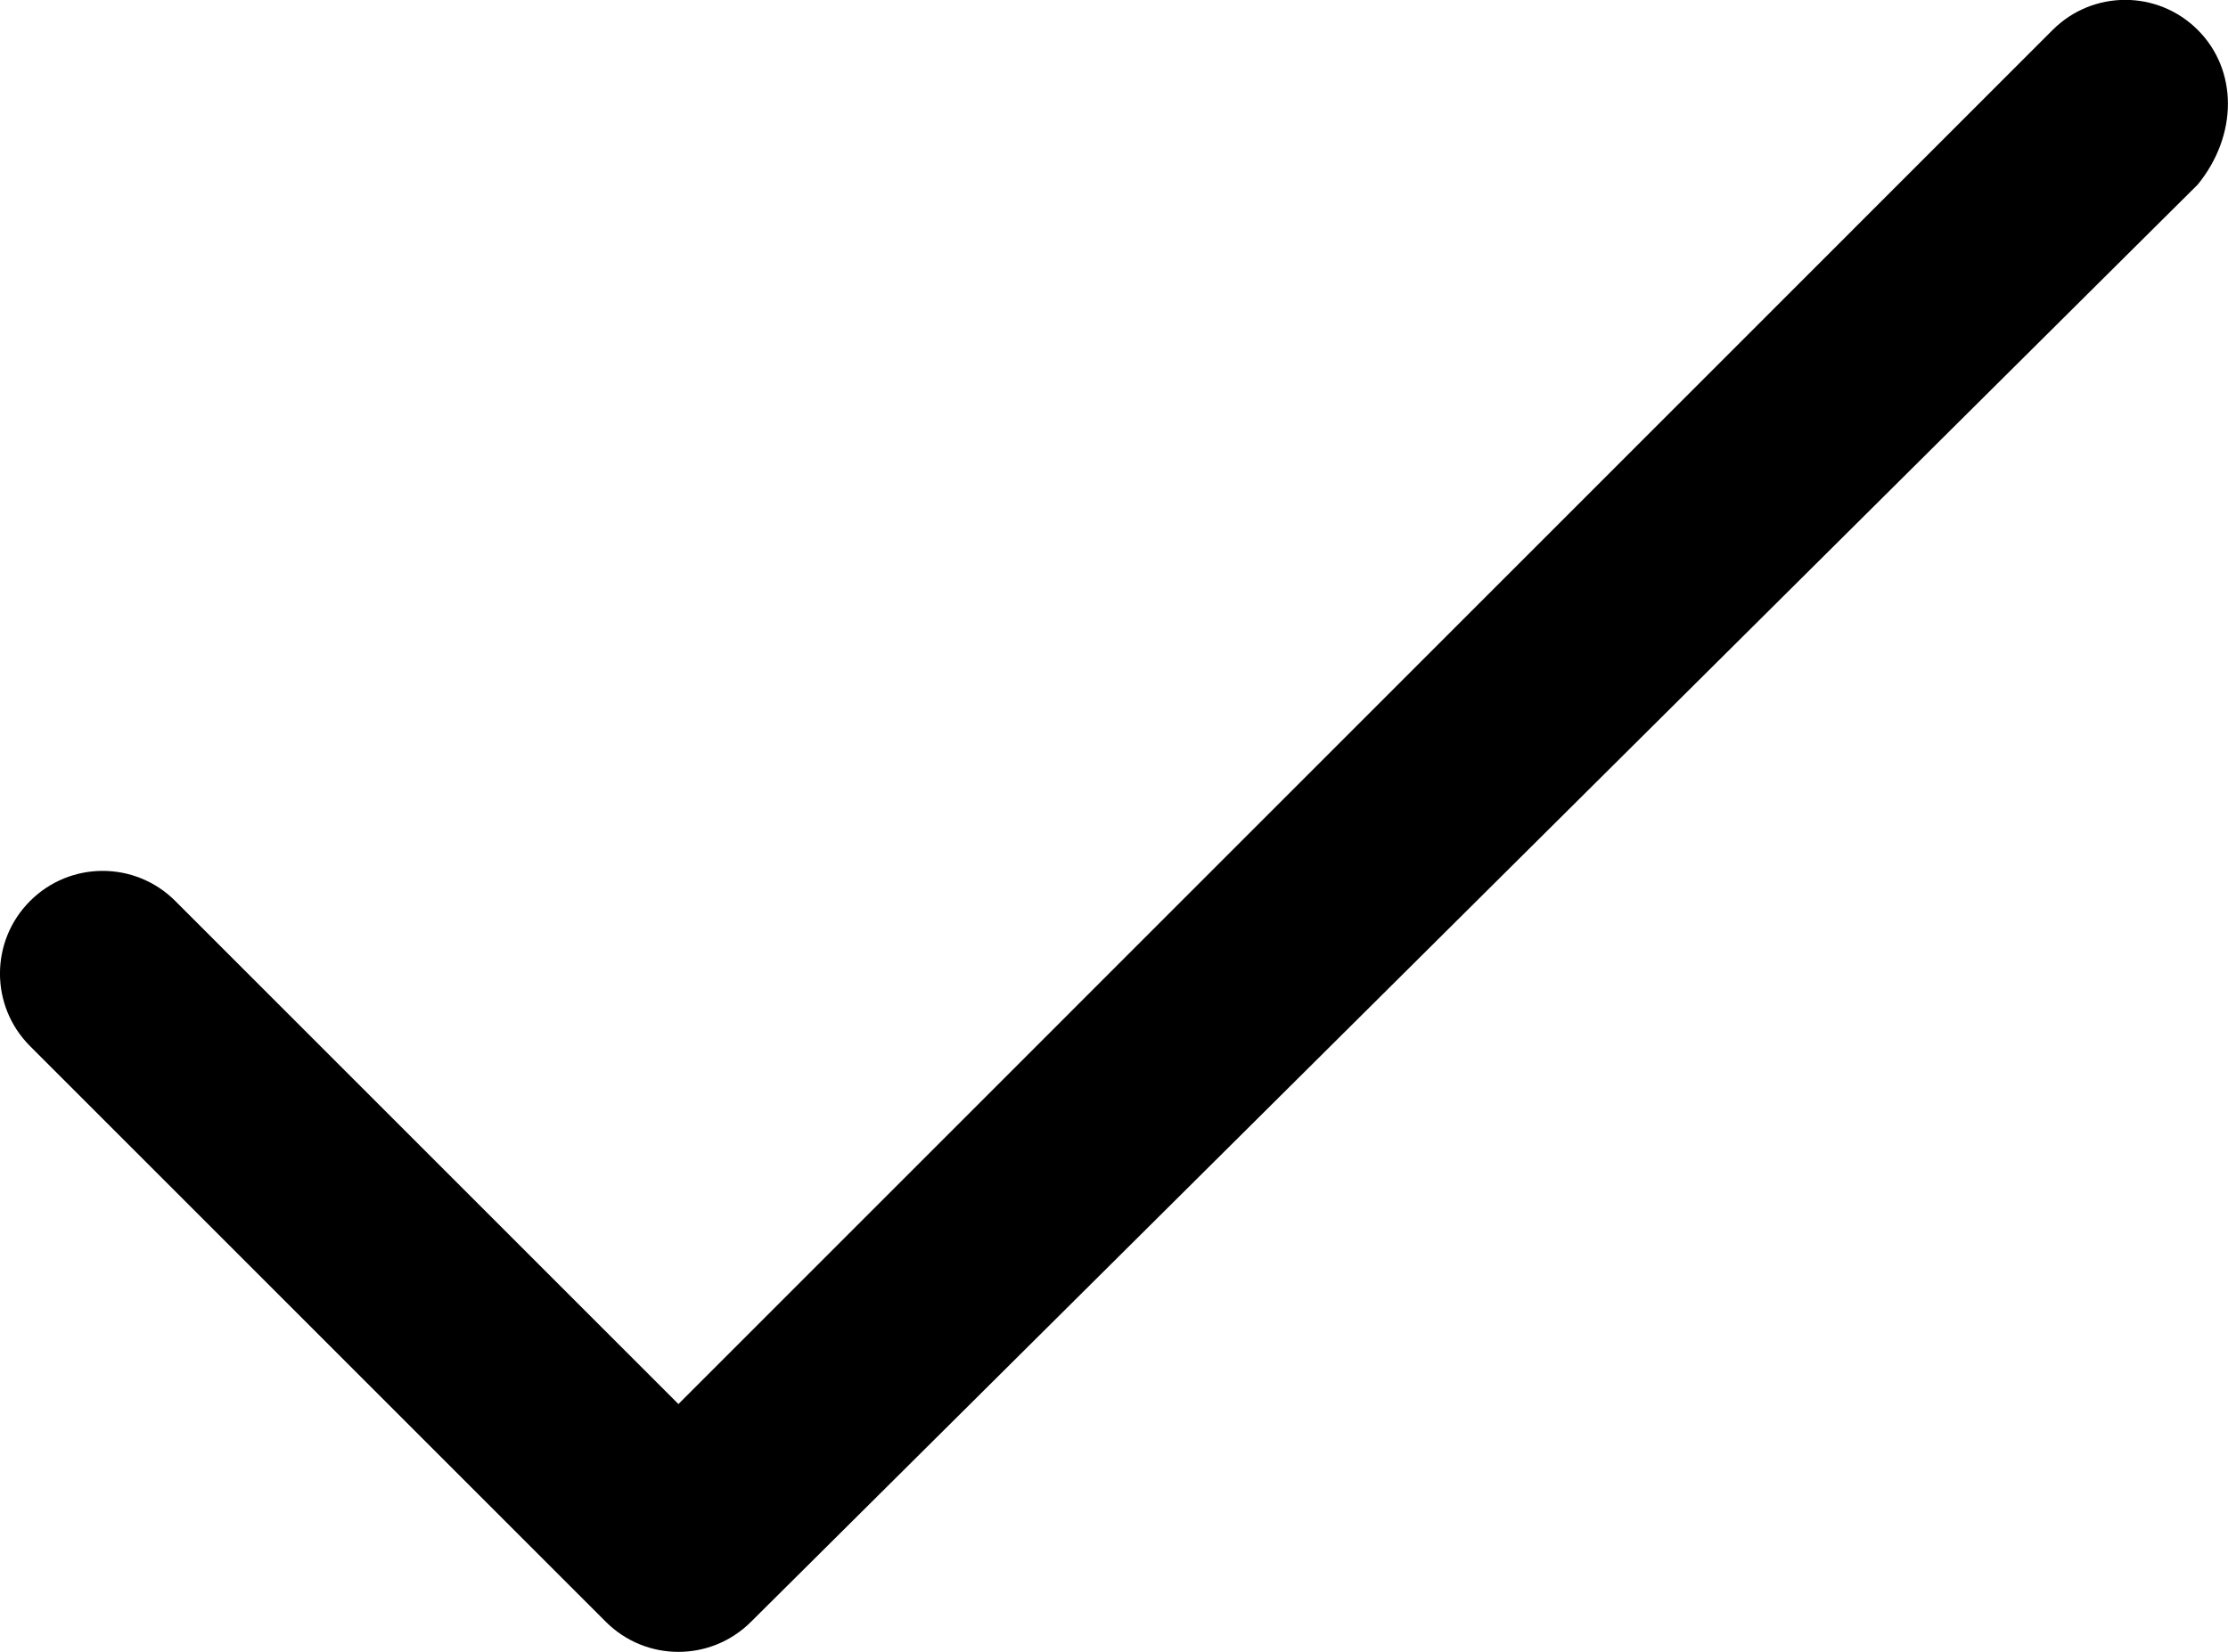
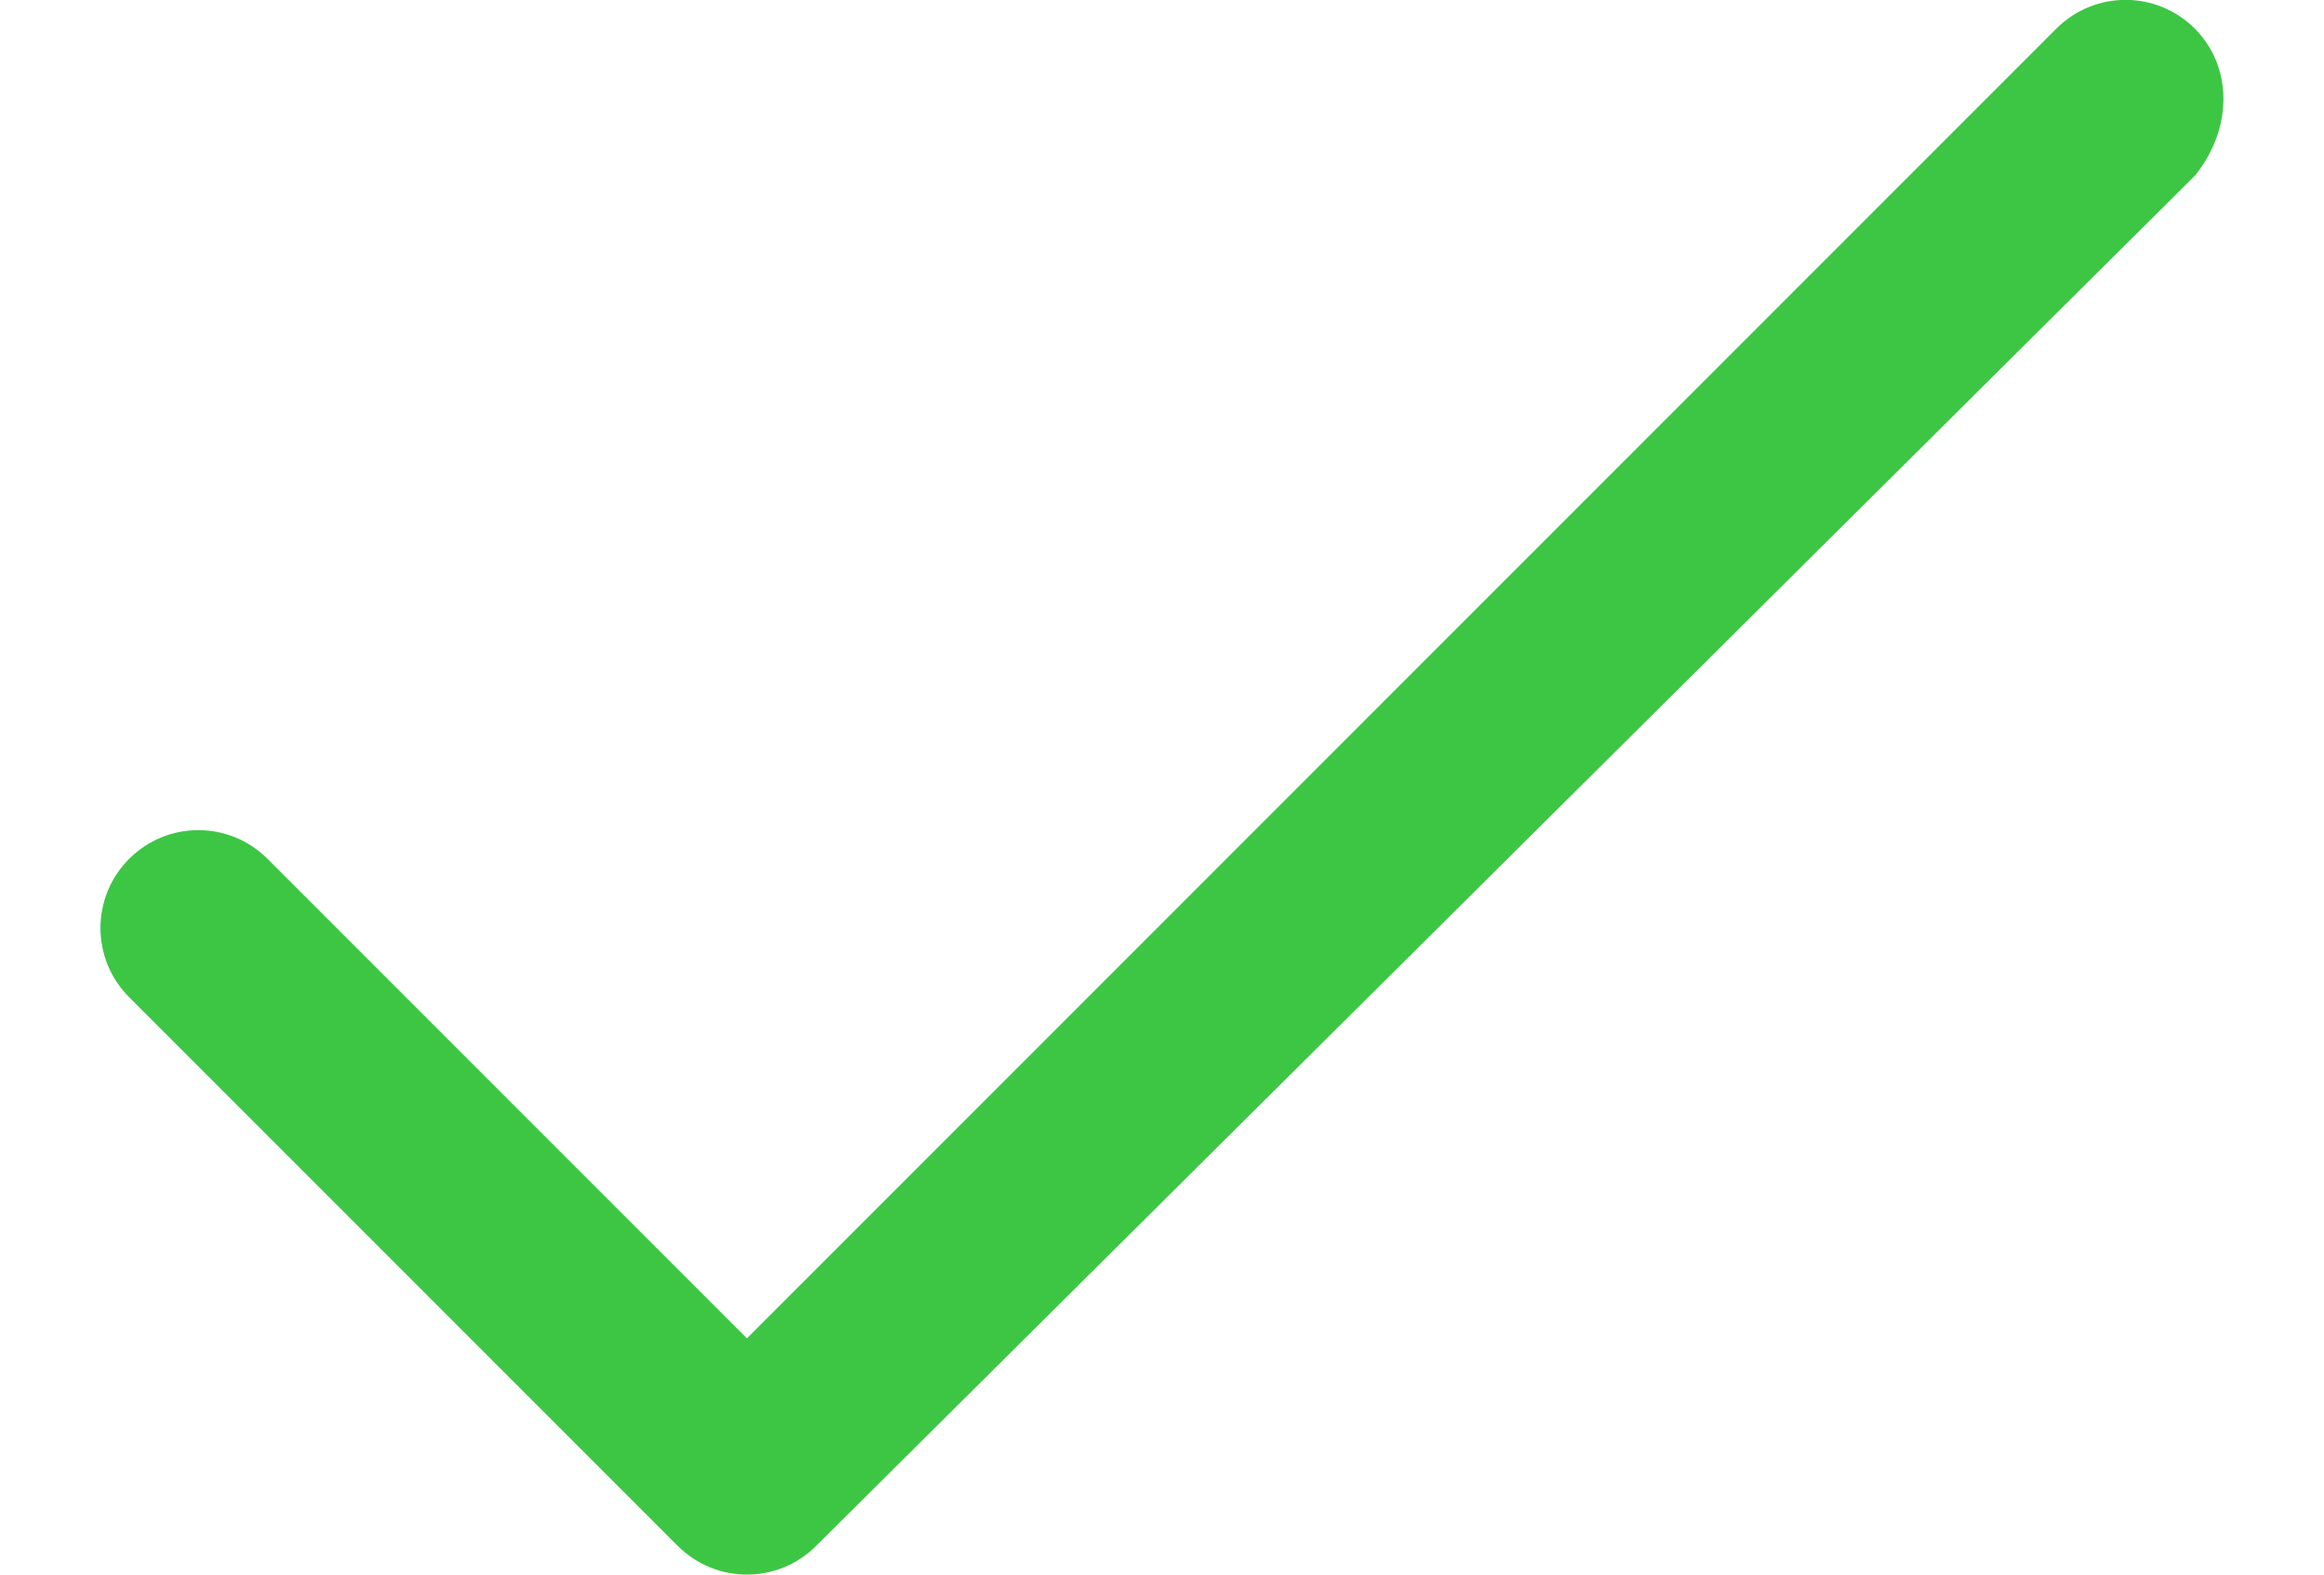
- <svg xmlns="http://www.w3.org/2000/svg" version="1.0" id="Layer_1" x="0px" y="0px" width="21.698px" height="16.09px" viewBox="-82.357 4.875 21.698 16.09" enable-background="new -82.357 4.875 21.698 16.09" xml:space="preserve">
+ <svg xmlns="http://www.w3.org/2000/svg" version="1.0" id="Layer_1" x="0px" y="0px" width="31px" height="21px" fill="#3dc644" viewBox="-82.357 4.875 21.698 16.09" enable-background="new -82.357 4.875 21.698 16.09" xml:space="preserve">
  <path d="M-60.953,5.167c-0.391-0.391-1.023-0.391-1.414,0L-75.75,18.551l-4.9-4.9c-0.391-0.391-1.023-0.391-1.414,0 s-0.391,1.023,0,1.414l5.607,5.607c0.195,0.195,0.451,0.293,0.707,0.293s0.512-0.098,0.707-0.293l14.09-14.0 C-60.562,6.191-60.562,5.558-60.953,5.167z" />
</svg>
